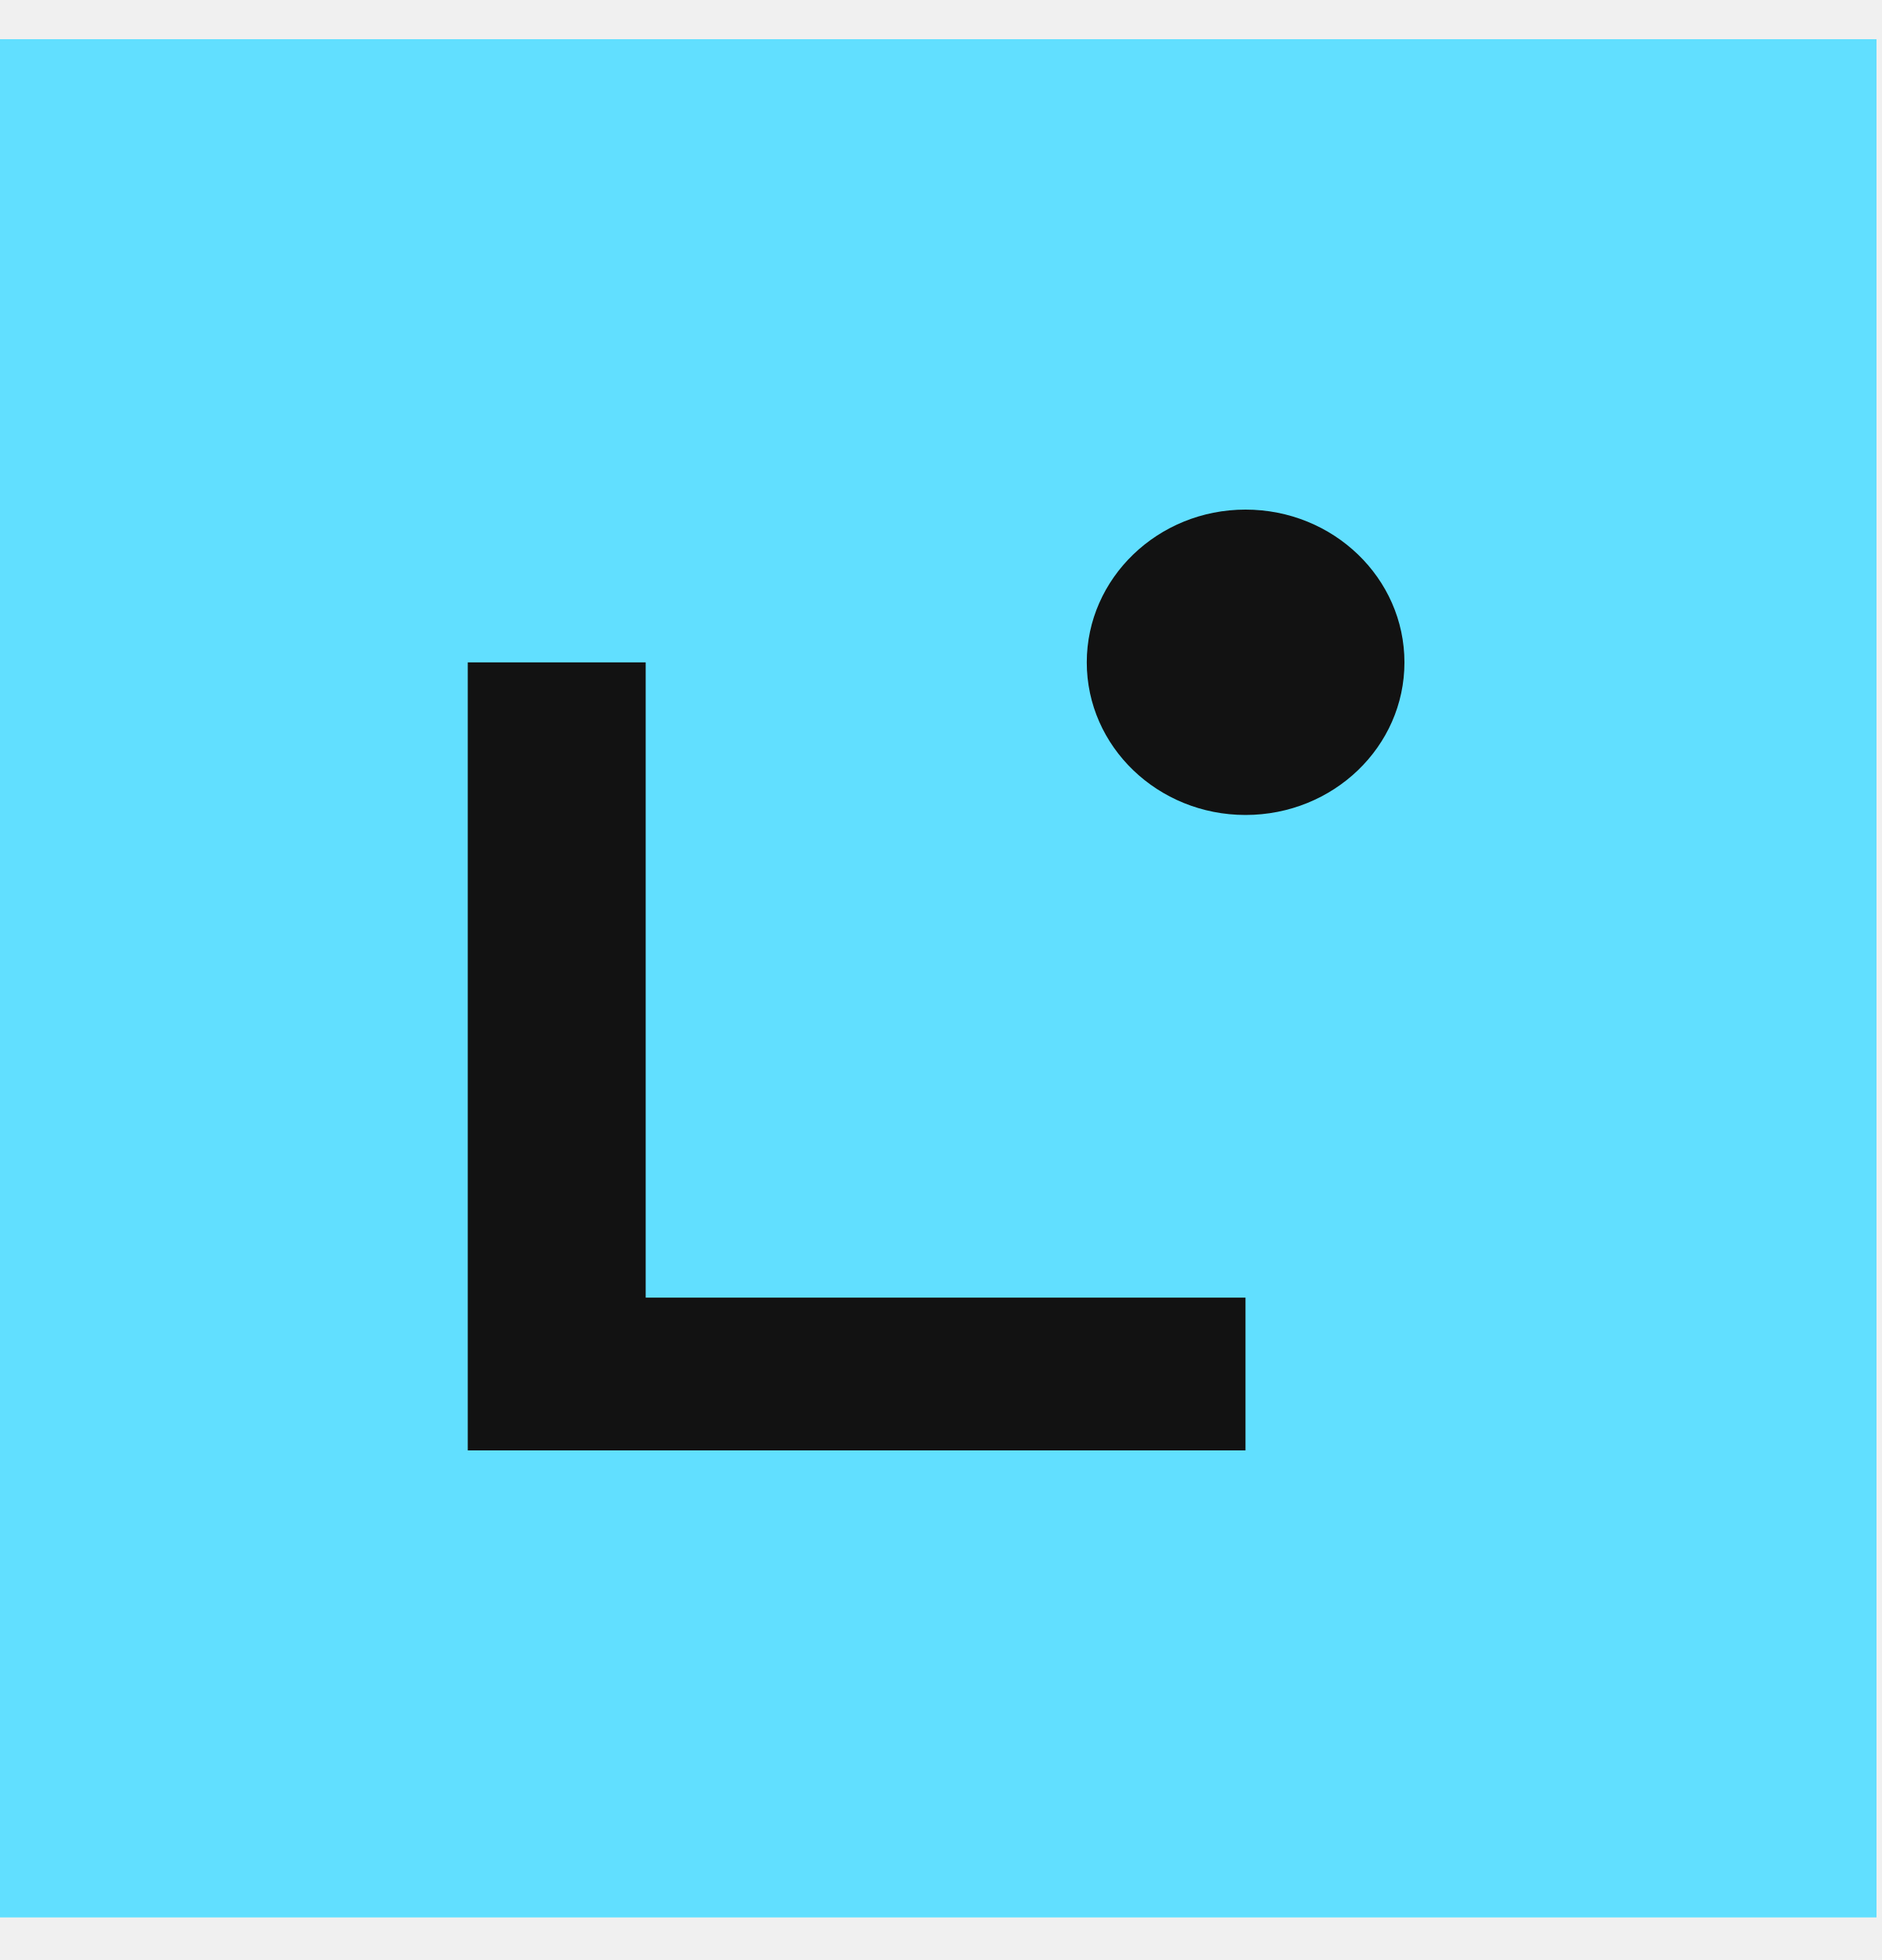
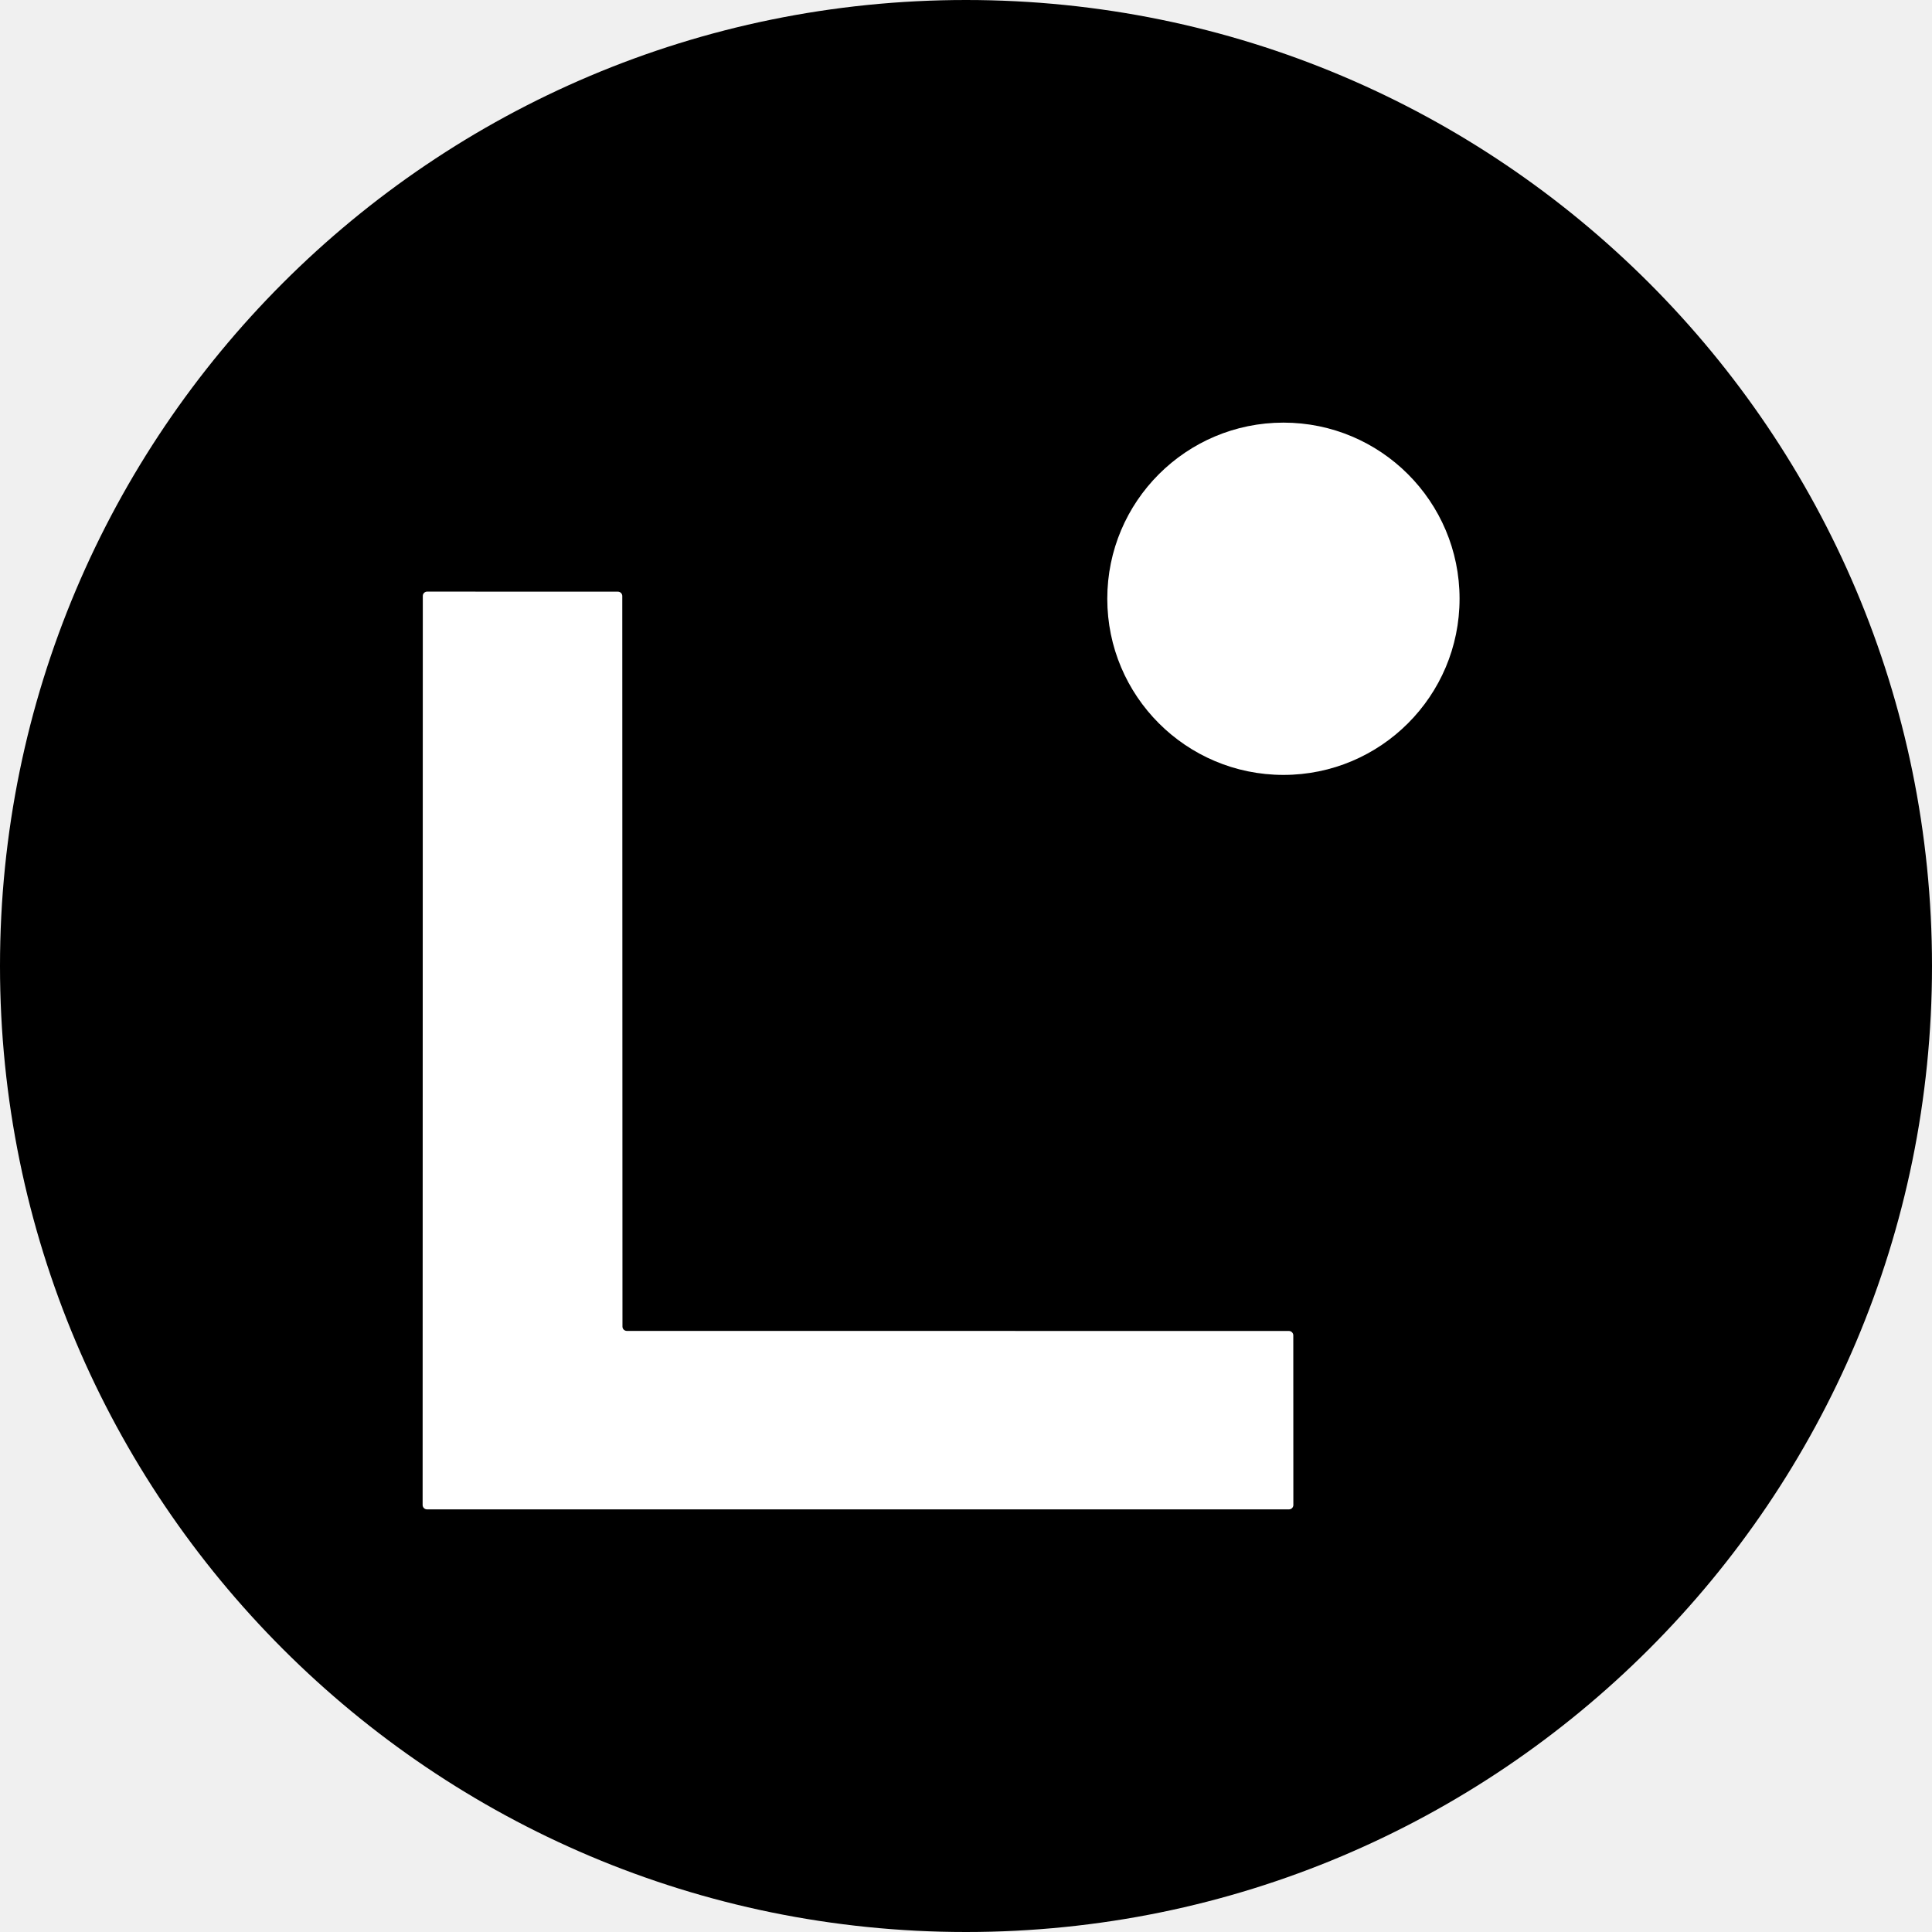
- <svg xmlns="http://www.w3.org/2000/svg" width="24px" height="25px" viewBox="0 0 24 24" version="1.1">
-   <defs>
-     <clipPath id="clip1">
-       <path d="M 5.965 7 L 16 7 L 16 18 L 5.965 18 Z M 5.965 7 " />
-     </clipPath>
-     <clipPath id="clip2">
-       <path d="M 13 6 L 17.91 6 L 17.91 10 L 13 10 Z M 13 6 " />
-     </clipPath>
-   </defs>
-   <g id="surface1">
-     <path style=" stroke:none;fill-rule:nonzero;fill:rgb(38.039%,87.451%,100%);fill-opacity:1;" d="M 0 0 L 23.93 0 L 23.93 23.957 L 0 23.957 Z M 0 0 " />
-     <g clip-path="url(#clip1)" clip-rule="nonzero">
-       <path style=" stroke:none;fill-rule:nonzero;fill:rgb(7.059%,7.059%,7.059%);fill-opacity:1;" d="M 15.883 18 L 5.965 18 L 5.965 7.949 L 8.234 7.949 L 8.234 16.051 L 15.883 16.051 Z M 15.883 18 " />
-     </g>
-     <g clip-path="url(#clip2)" clip-rule="nonzero">
-       <path style=" stroke:none;fill-rule:nonzero;fill:rgb(7.059%,7.059%,7.059%);fill-opacity:1;" d="M 15.883 9.895 C 17.004 9.895 17.91 9.023 17.91 7.949 C 17.91 6.875 17.004 6 15.883 6 C 14.766 6 13.859 6.875 13.859 7.949 C 13.859 9.023 14.766 9.895 15.883 9.895 Z M 15.883 9.895 " />
-     </g>
-   </g>
+ <svg xmlns="http://www.w3.org/2000/svg" width="32" height="32" viewBox="0 0 32 32" fill="none">
+   <circle cx="16" cy="16" r="16" fill="black" />
+   <path d="M21.258 12.835C22.869 12.835 24.175 11.528 24.175 9.917C24.175 8.306 22.869 7 21.258 7C19.646 7 18.34 8.306 18.34 9.917C18.34 11.528 19.646 12.835 21.258 12.835Z" fill="white" />
+   <path d="M10.382 22.044L21.348 22.045C21.367 22.045 21.386 22.053 21.399 22.066C21.413 22.08 21.421 22.098 21.421 22.117L21.422 24.928C21.422 24.947 21.414 24.965 21.401 24.979C21.387 24.992 21.369 25 21.35 25H7.072C7.053 25 7.035 24.992 7.021 24.979C7.008 24.965 7 24.947 7 24.928L7.003 9.871C7.003 9.852 7.01 9.833 7.024 9.82C7.038 9.806 7.056 9.799 7.075 9.799L10.235 9.8C10.254 9.8 10.272 9.808 10.286 9.821C10.299 9.835 10.307 9.853 10.307 9.872L10.31 21.971C10.31 21.991 10.317 22.009 10.331 22.023C10.345 22.036 10.363 22.044 10.382 22.044Z" fill="white" />
</svg>
